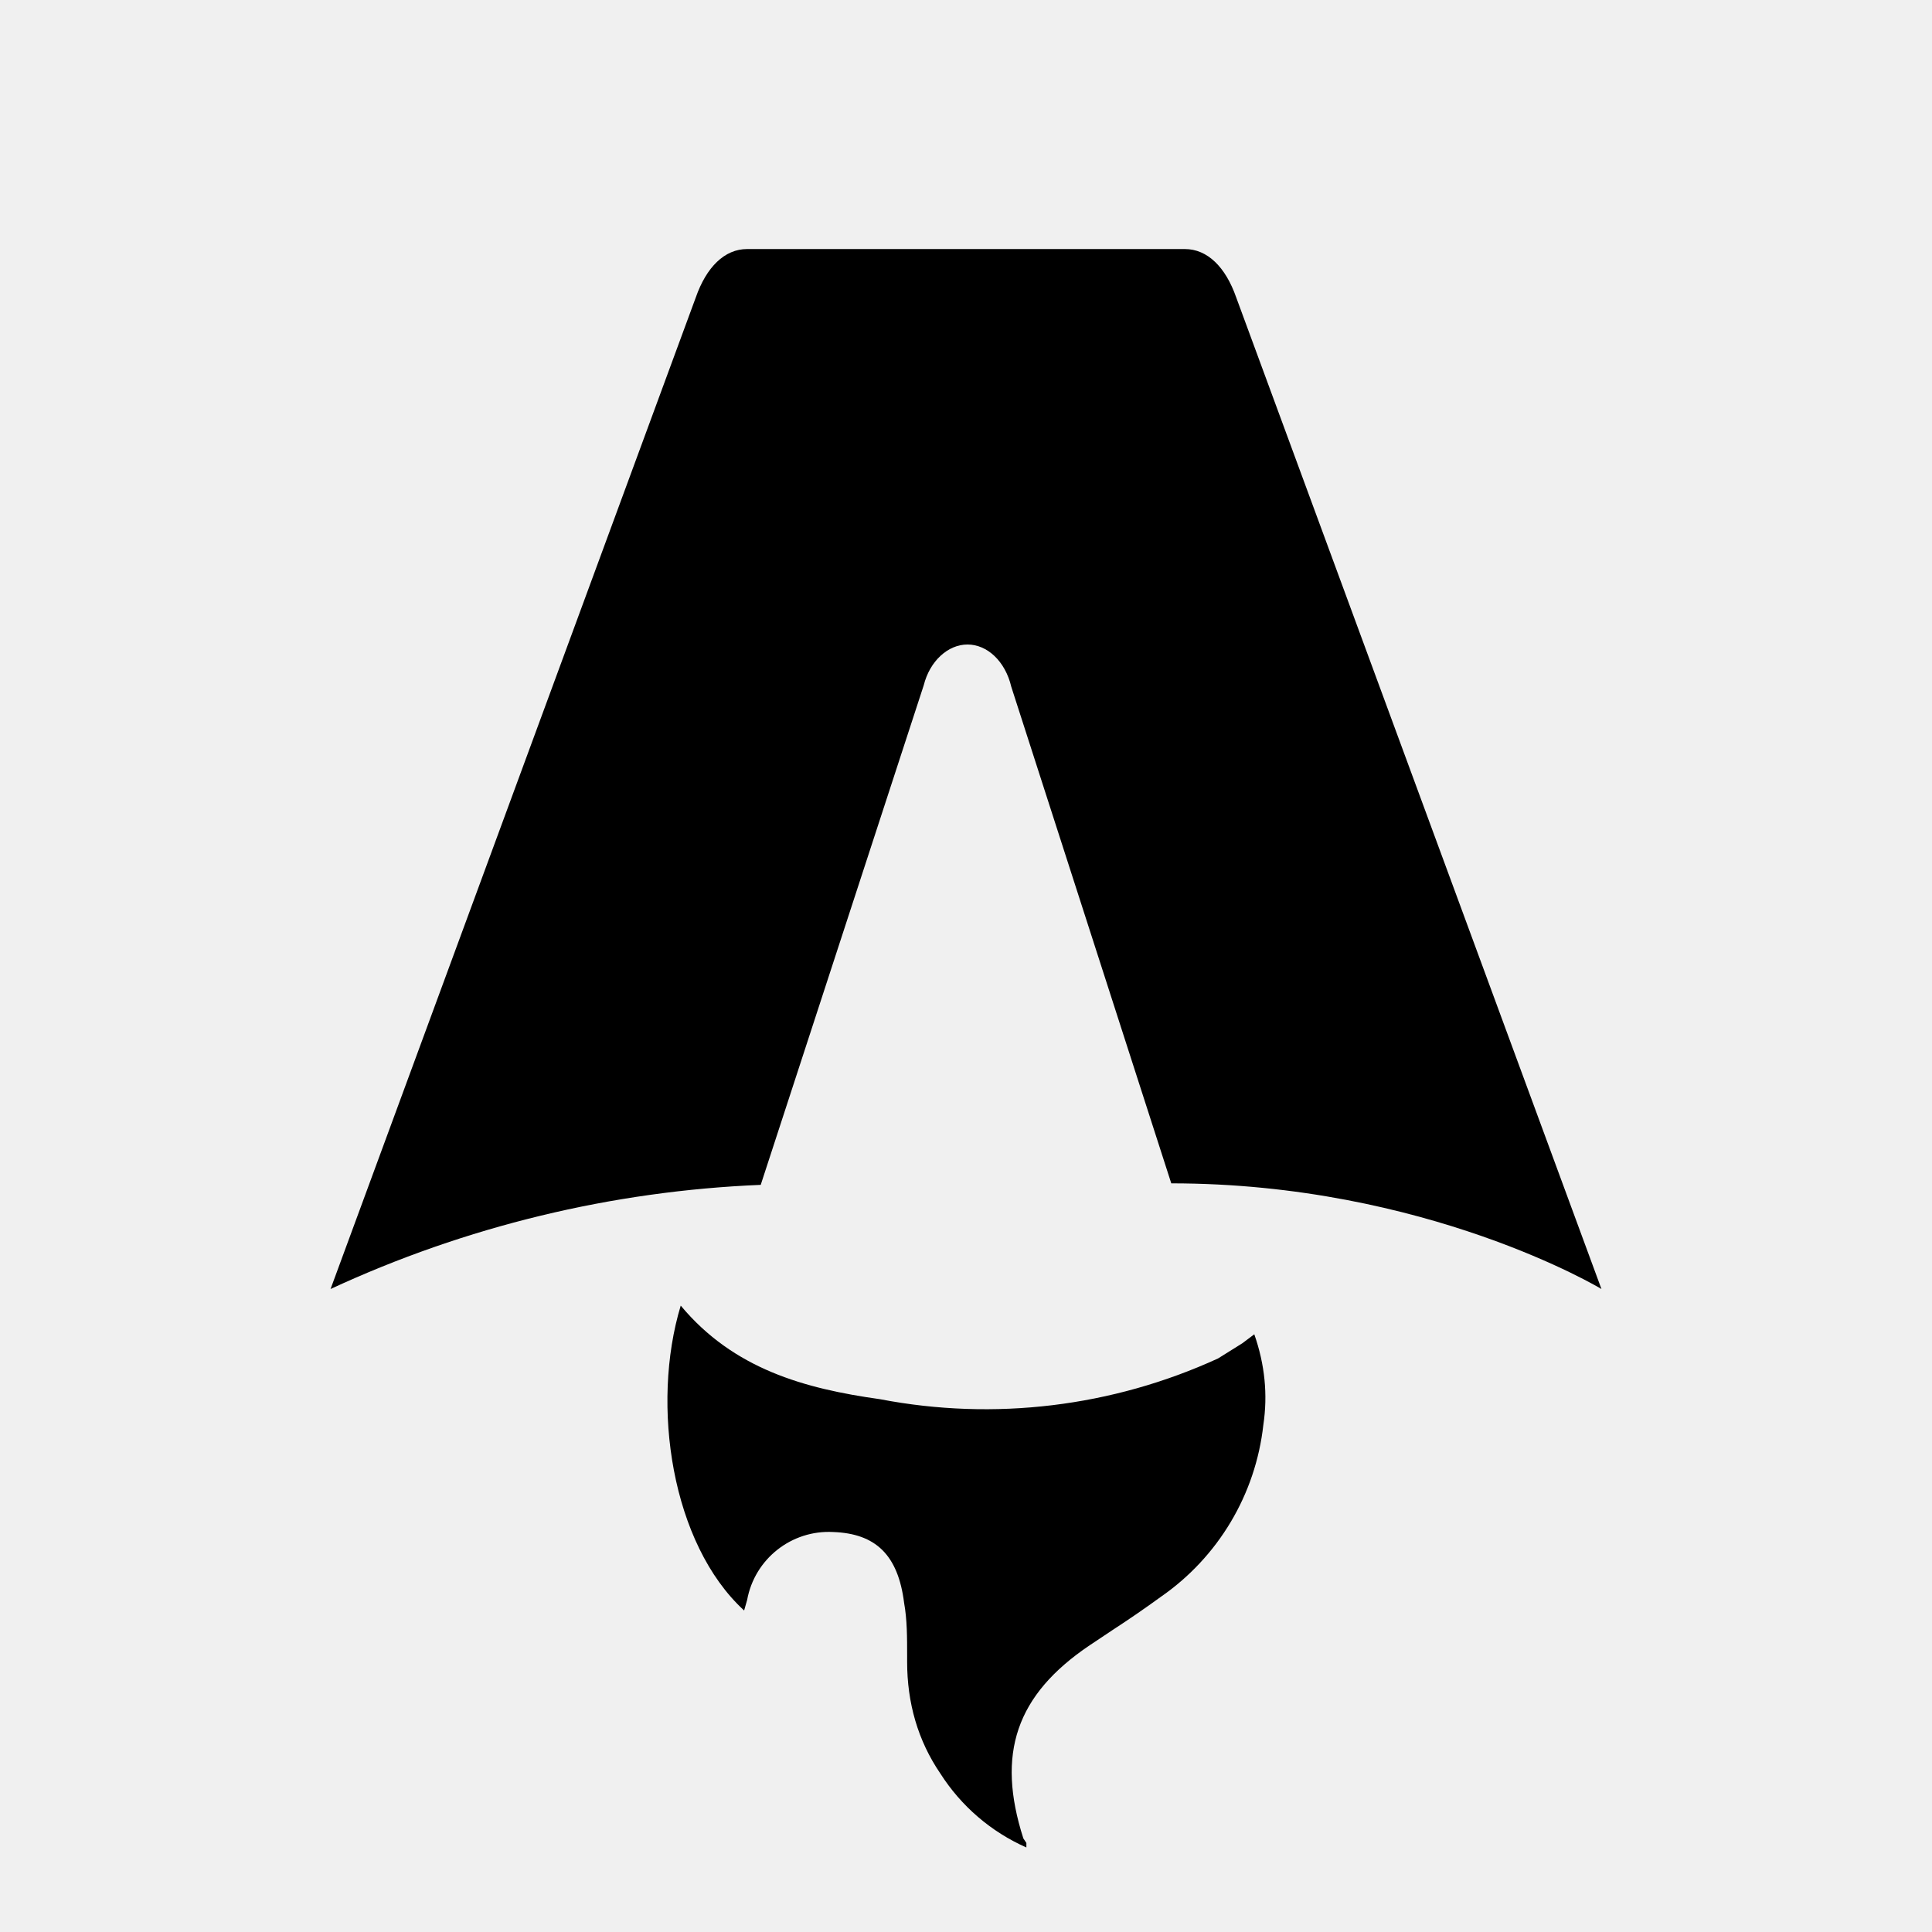
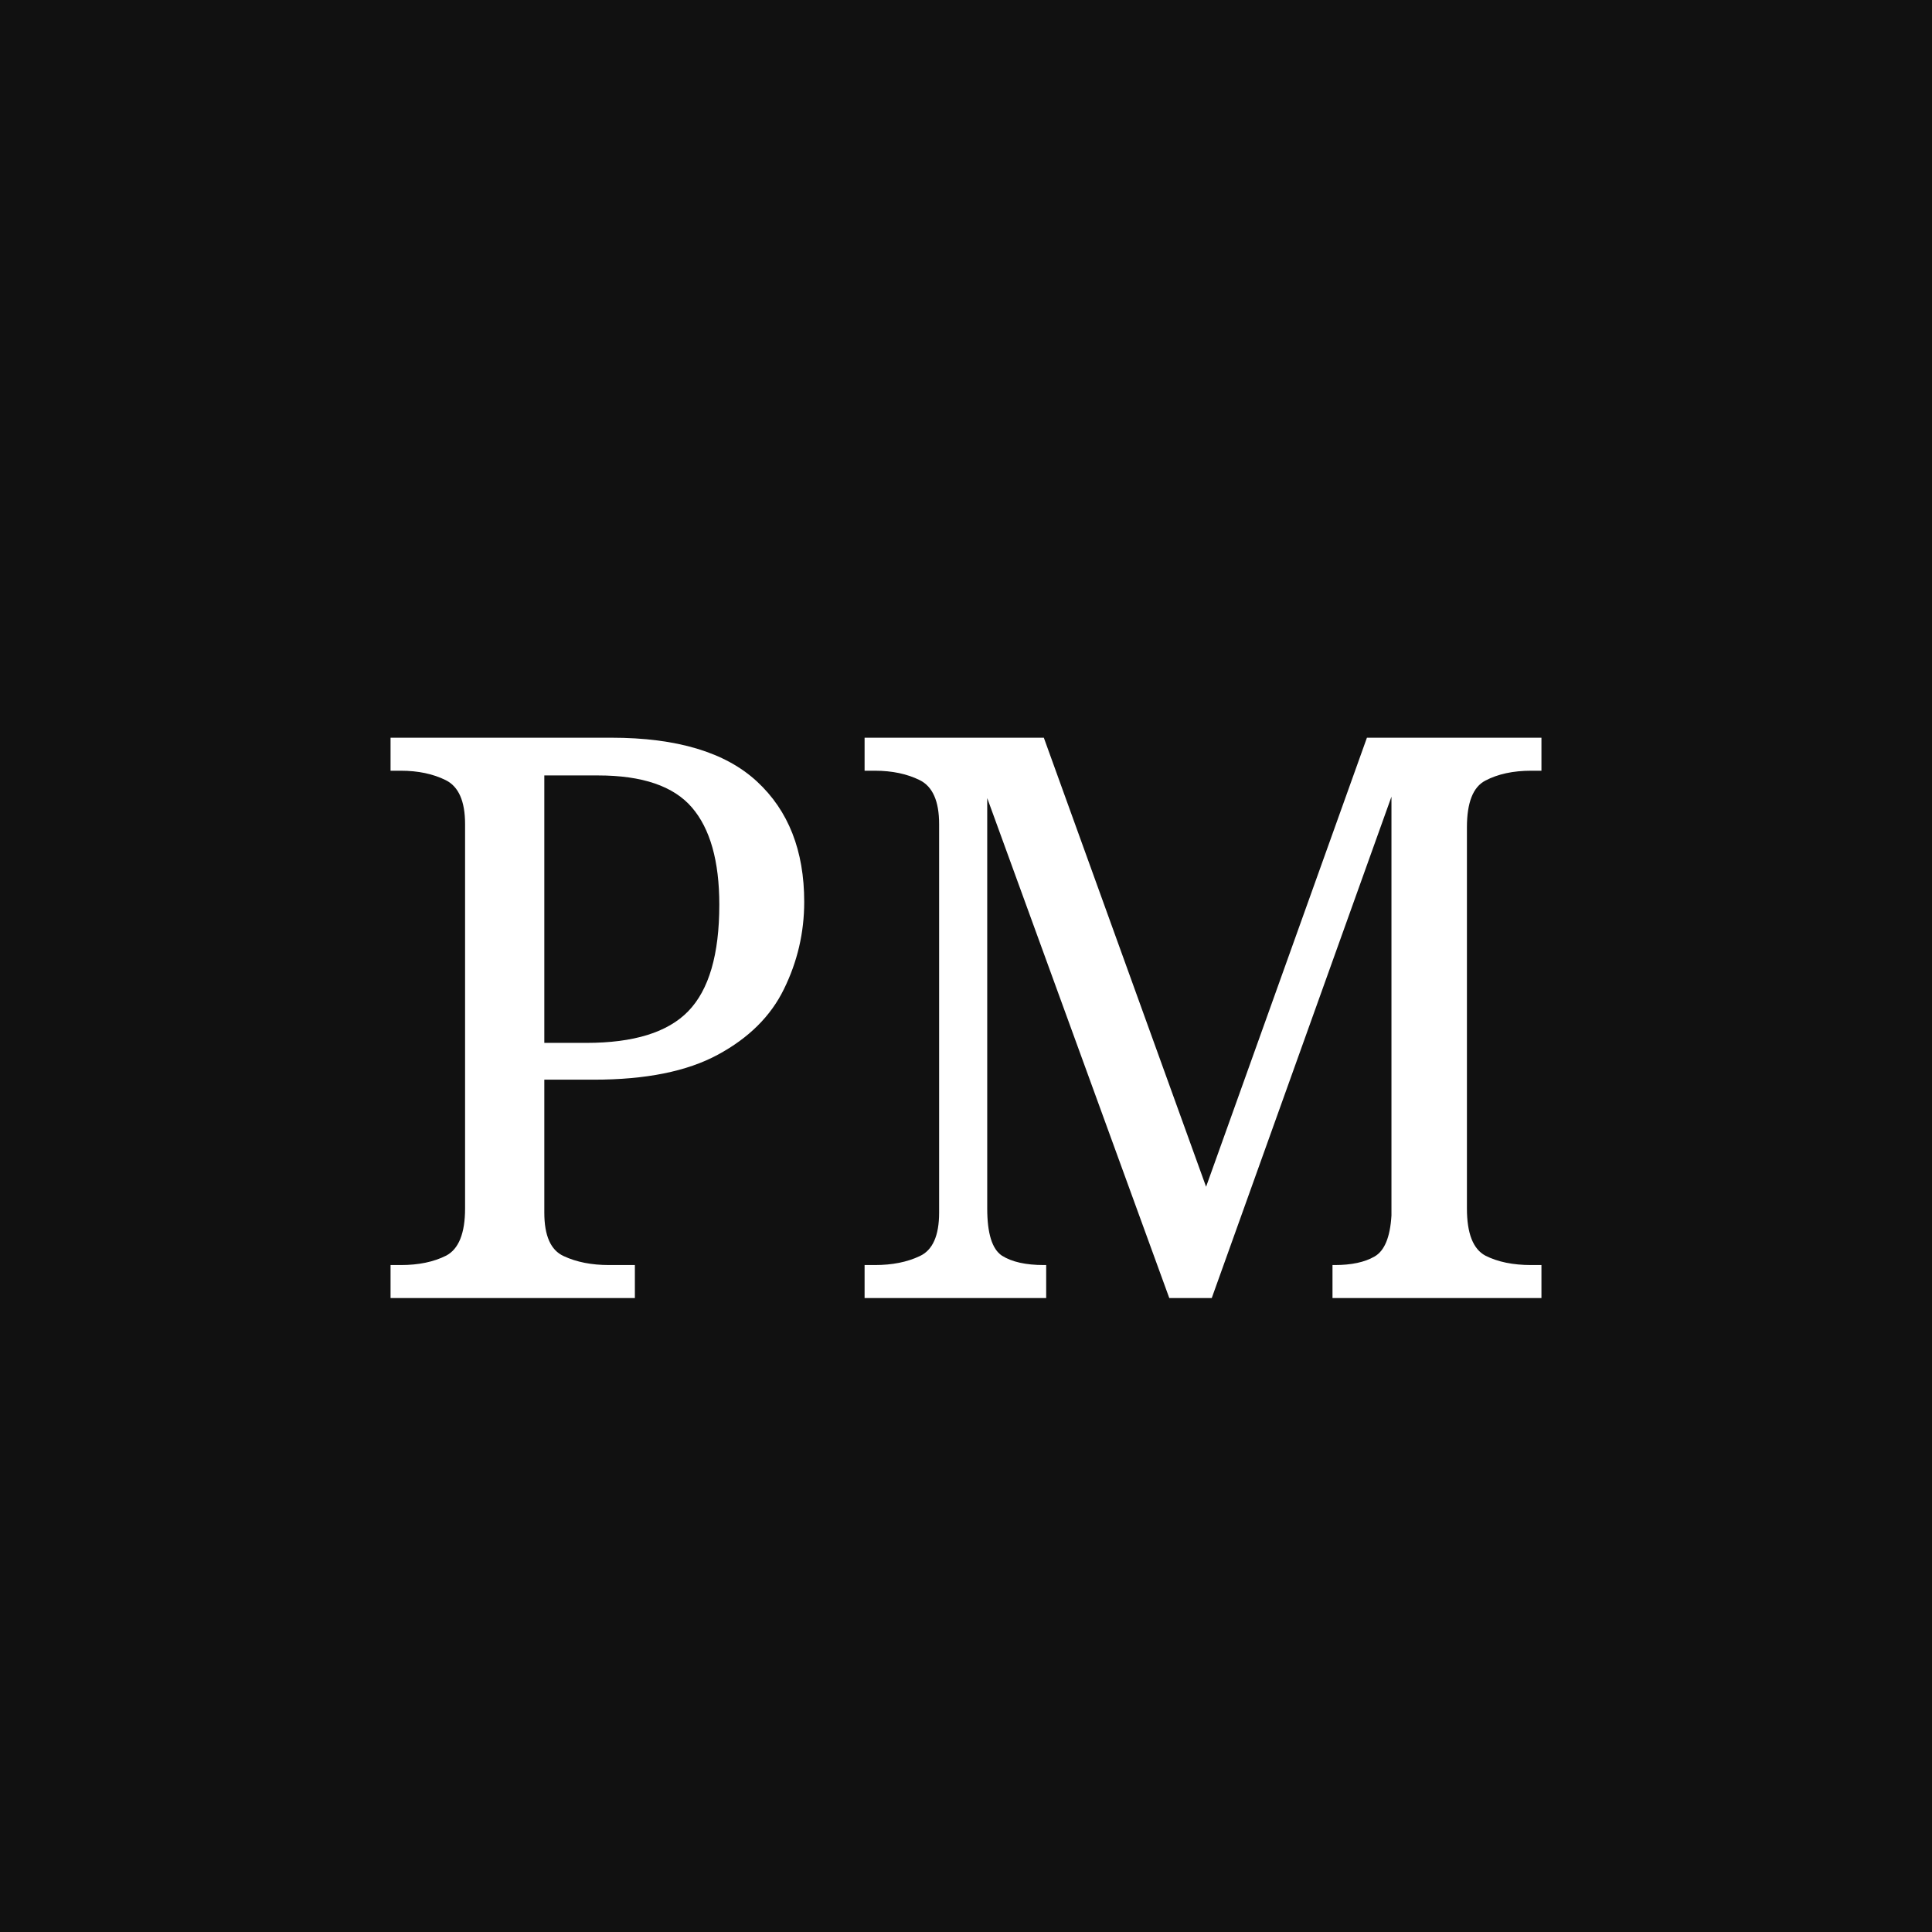
- <svg xmlns="http://www.w3.org/2000/svg" fill="none" viewBox="0 0 128 128">
-   <path d="M50.4 78.5a75.1 75.1 0 0 0-28.5 6.9l24.2-65.7c.7-2 1.9-3.2 3.4-3.2h29c1.5 0 2.7 1.2 3.4 3.2l24.2 65.7s-11.6-7-28.5-7L67 45.5c-.4-1.7-1.6-2.8-2.9-2.8-1.3 0-2.5 1.1-2.9 2.7L50.4 78.5Zm-1.1 28.2Zm-4.2-20.2c-2 6.6-.6 15.8 4.2 20.2a17.5 17.5 0 0 1 .2-.7 5.5 5.5 0 0 1 5.7-4.5c2.8.1 4.3 1.5 4.7 4.7.2 1.1.2 2.3.2 3.5v.4c0 2.7.7 5.2 2.2 7.4a13 13 0 0 0 5.7 4.9v-.3l-.2-.3c-1.8-5.6-.5-9.5 4.4-12.8l1.5-1a73 73 0 0 0 3.2-2.2 16 16 0 0 0 6.8-11.4c.3-2 .1-4-.6-6l-.8.6-1.6 1a37 37 0 0 1-22.4 2.7c-5-.7-9.7-2-13.2-6.2Z" />
-   <style>
-         path { fill: #000; }
-         @media (prefers-color-scheme: dark) {
-             path { fill: #FFF; }
-         }
-     </style>
+ <svg xmlns="http://www.w3.org/2000/svg" viewBox="0 0 64 64">
+   <rect width="64" height="64" fill="#111" />
+   <text x="32" y="43" text-anchor="middle" font-family="Georgia, serif" font-size="26" fill="#fff">РМ</text>
</svg>
